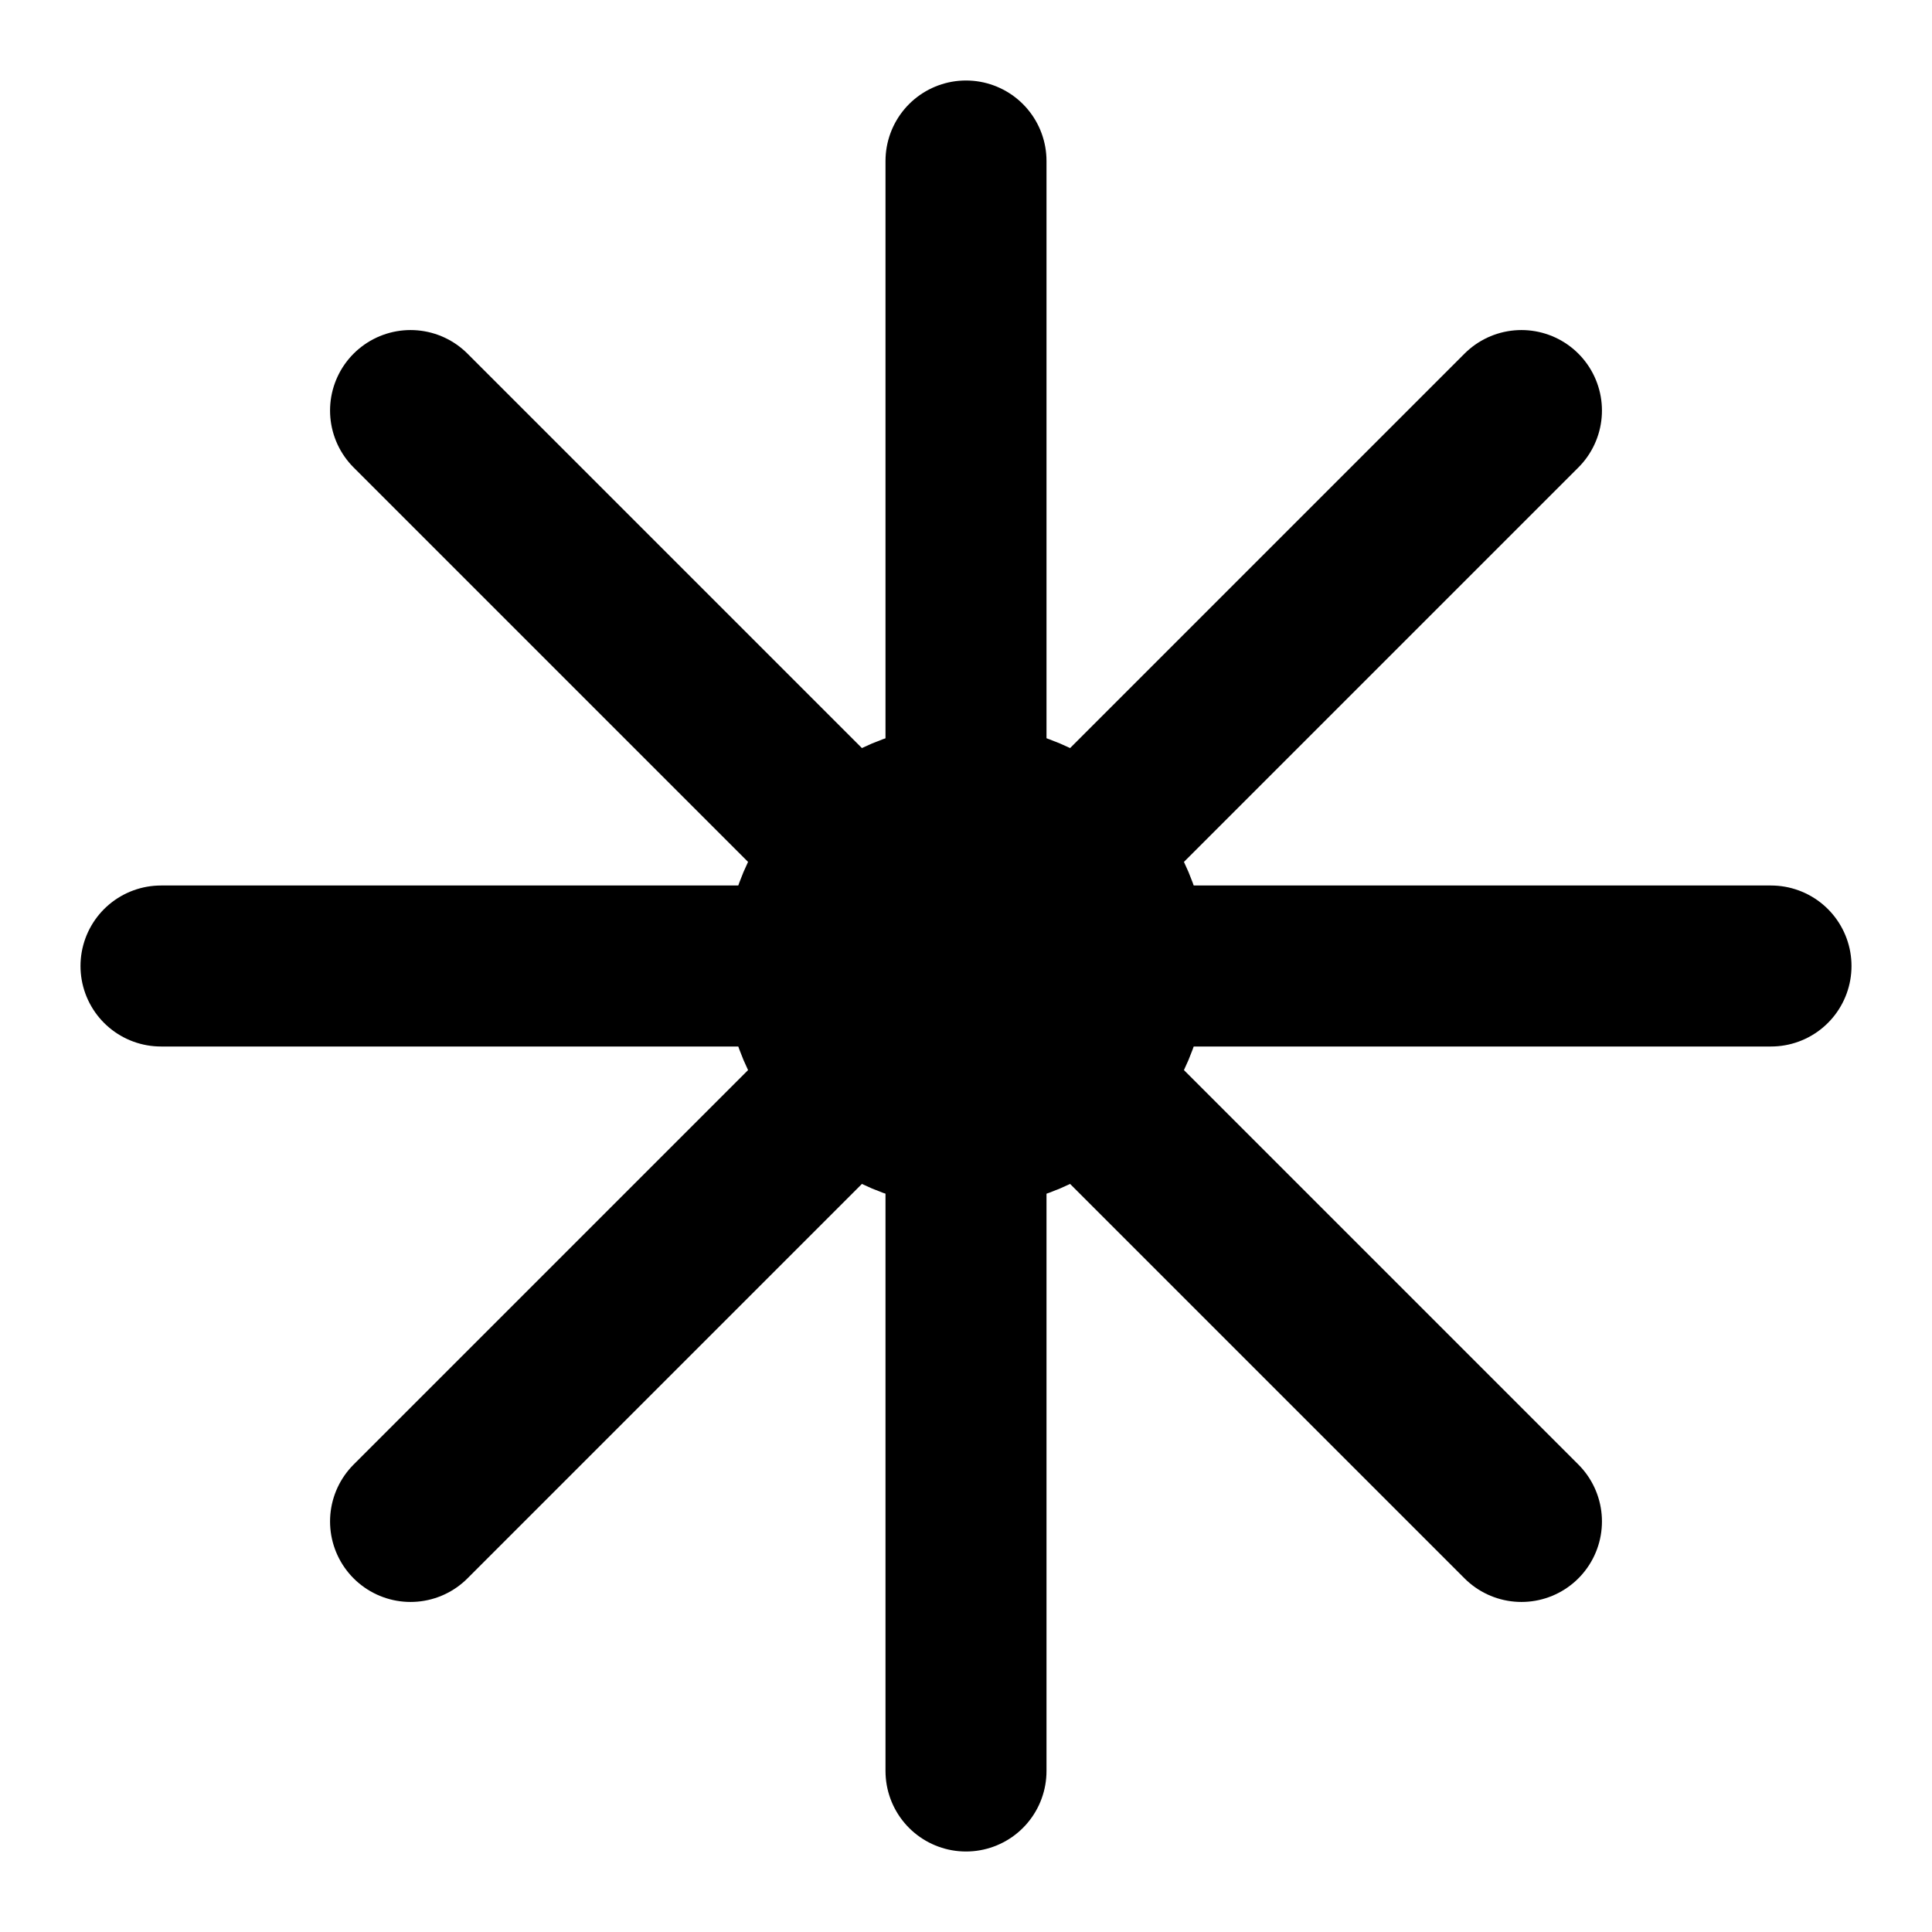
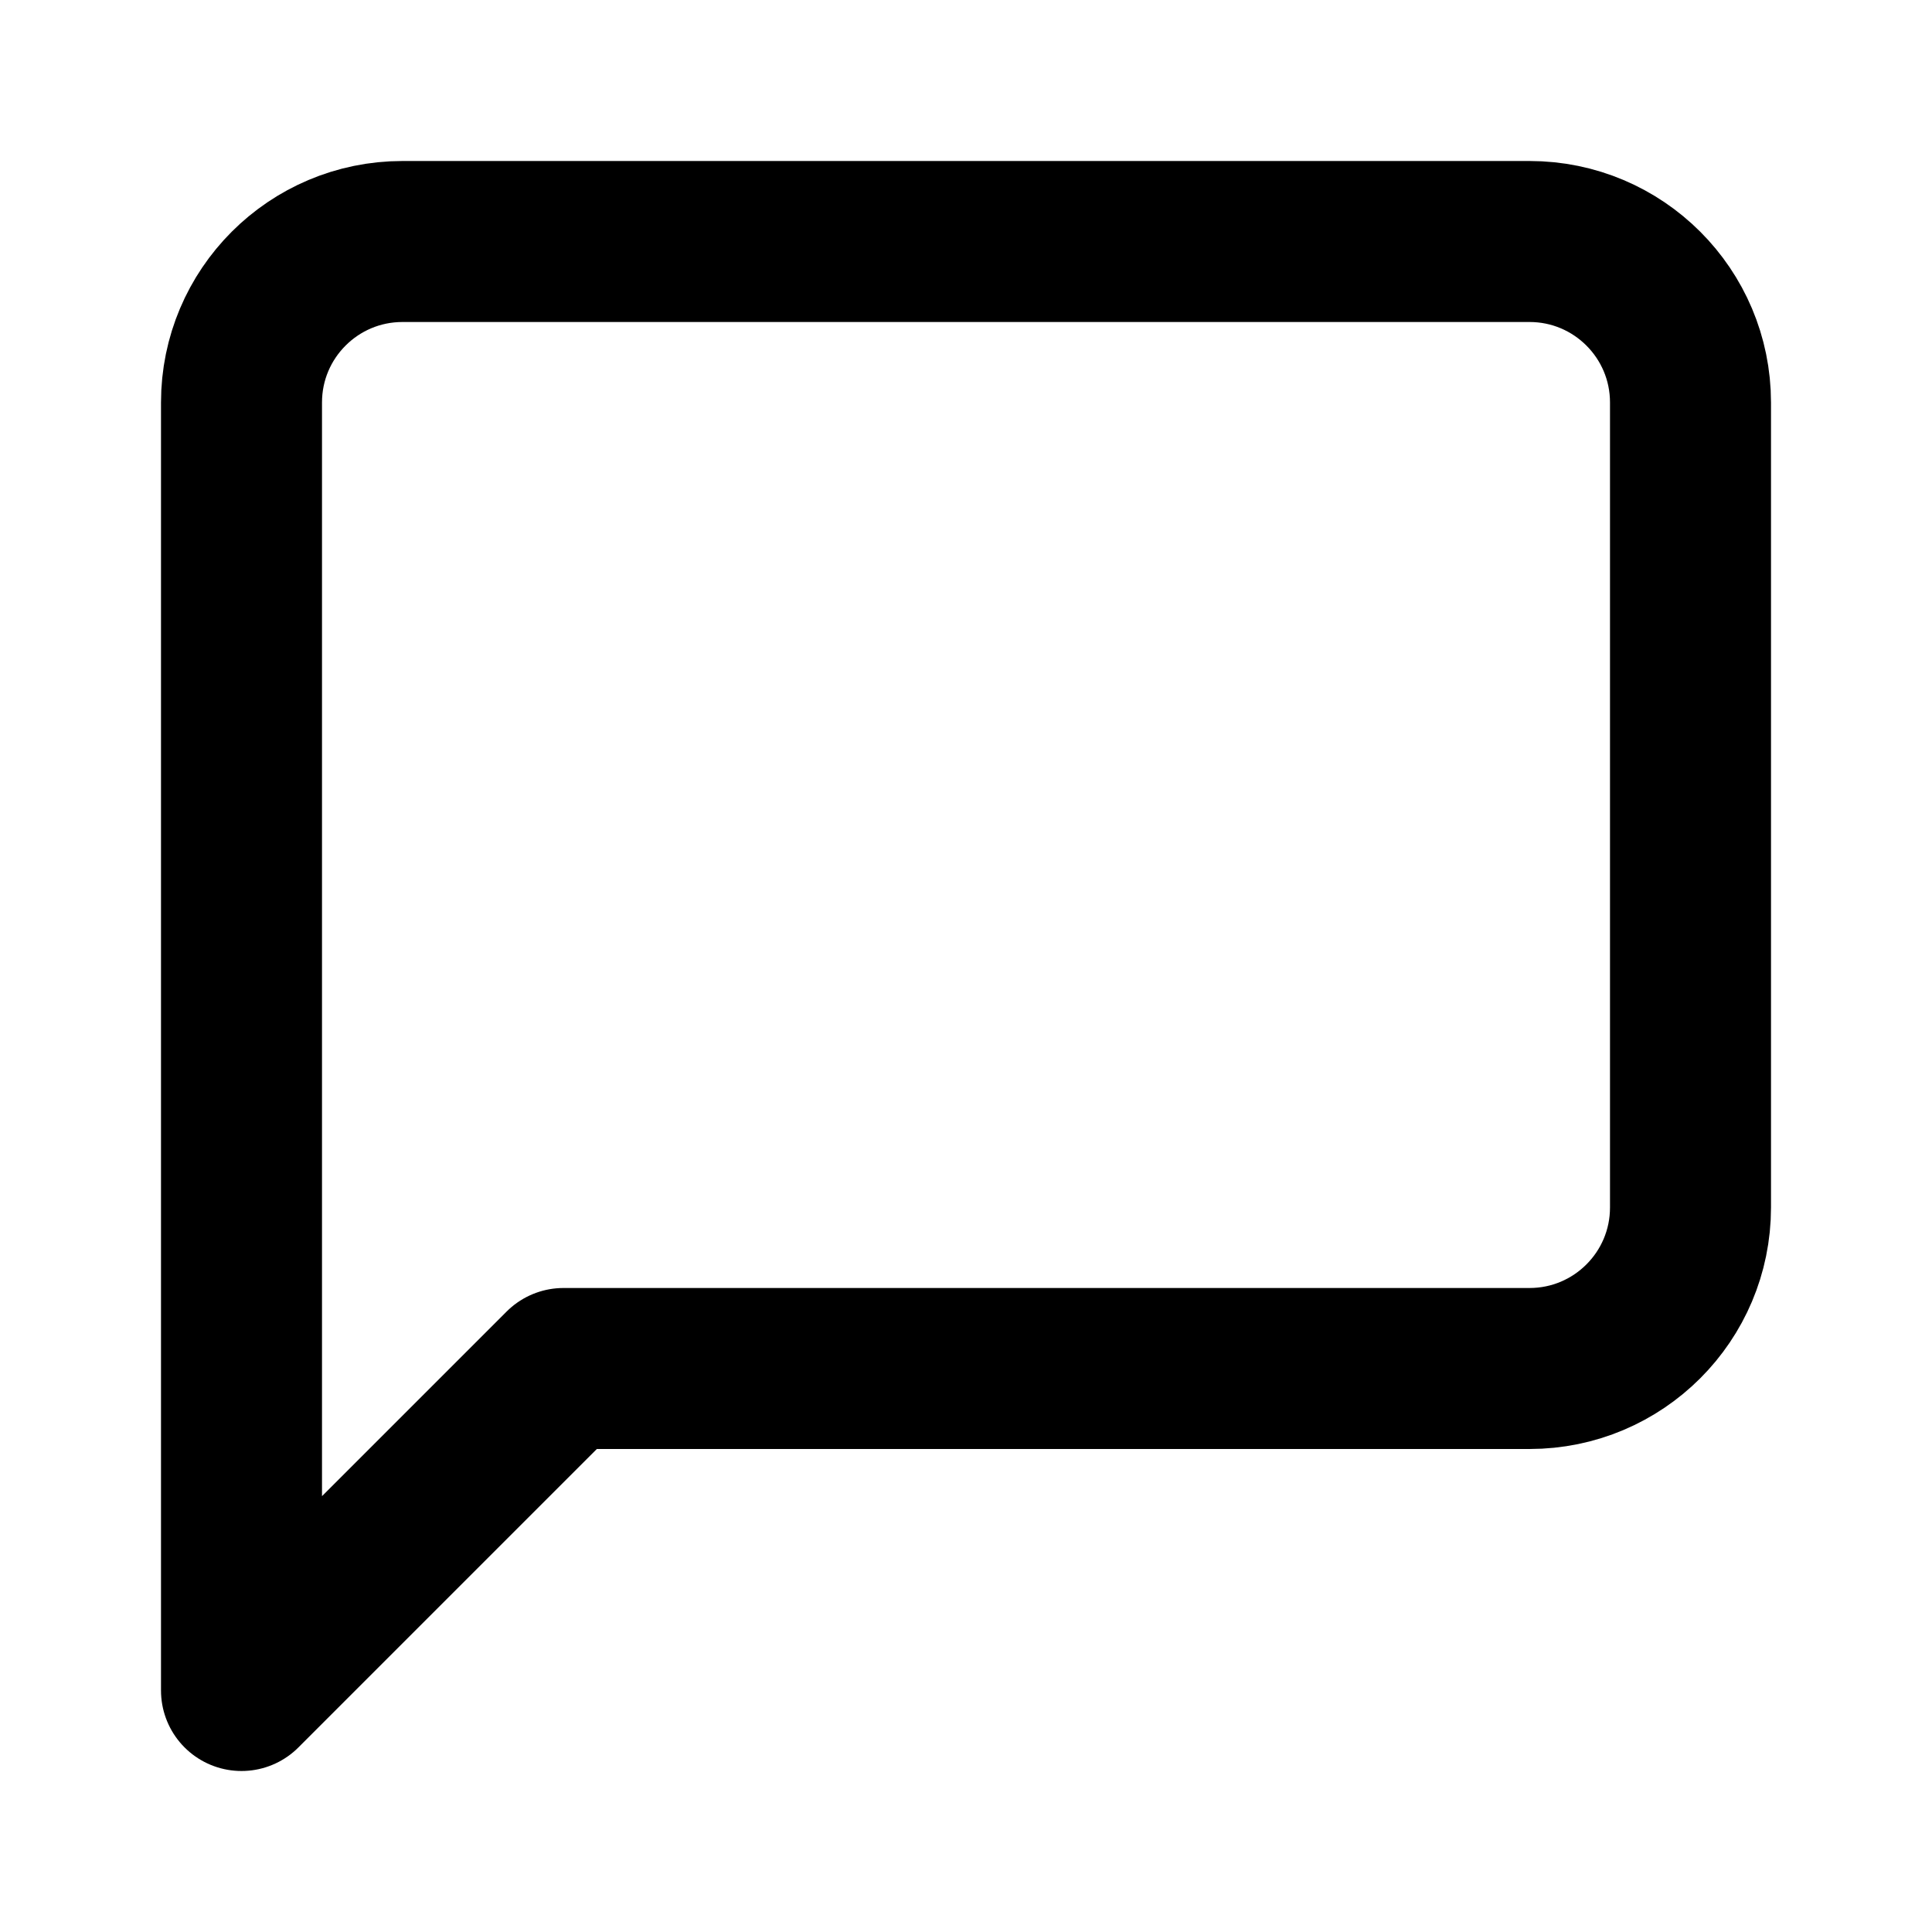
<svg xmlns="http://www.w3.org/2000/svg" width="24" height="24" viewBox="0 0 24 24" fill="none" stroke="currentColor" stroke-width="2" stroke-linecap="round" stroke-linejoin="round">
-   <line x1="12" y1="12" x2="12" y2="2" />
-   <line x1="12" y1="12" x2="18.9" y2="5.1" />
-   <line x1="12" y1="12" x2="22" y2="12" />
-   <line x1="12" y1="12" x2="18.9" y2="18.9" />
-   <line x1="12" y1="12" x2="12" y2="22" />
-   <line x1="12" y1="12" x2="5.1" y2="18.9" />
-   <line x1="12" y1="12" x2="2" y2="12" />
-   <line x1="12" y1="12" x2="5.1" y2="5.1" />
-   <circle cx="12" cy="12" r="2" fill="currentColor" />
+   <path d="M21 15a2 2 0 0 1-2 2H7l-4 4V5a2 2 0 0 1 2-2h14a2 2 0 0 1 2 2z" />
</svg>
